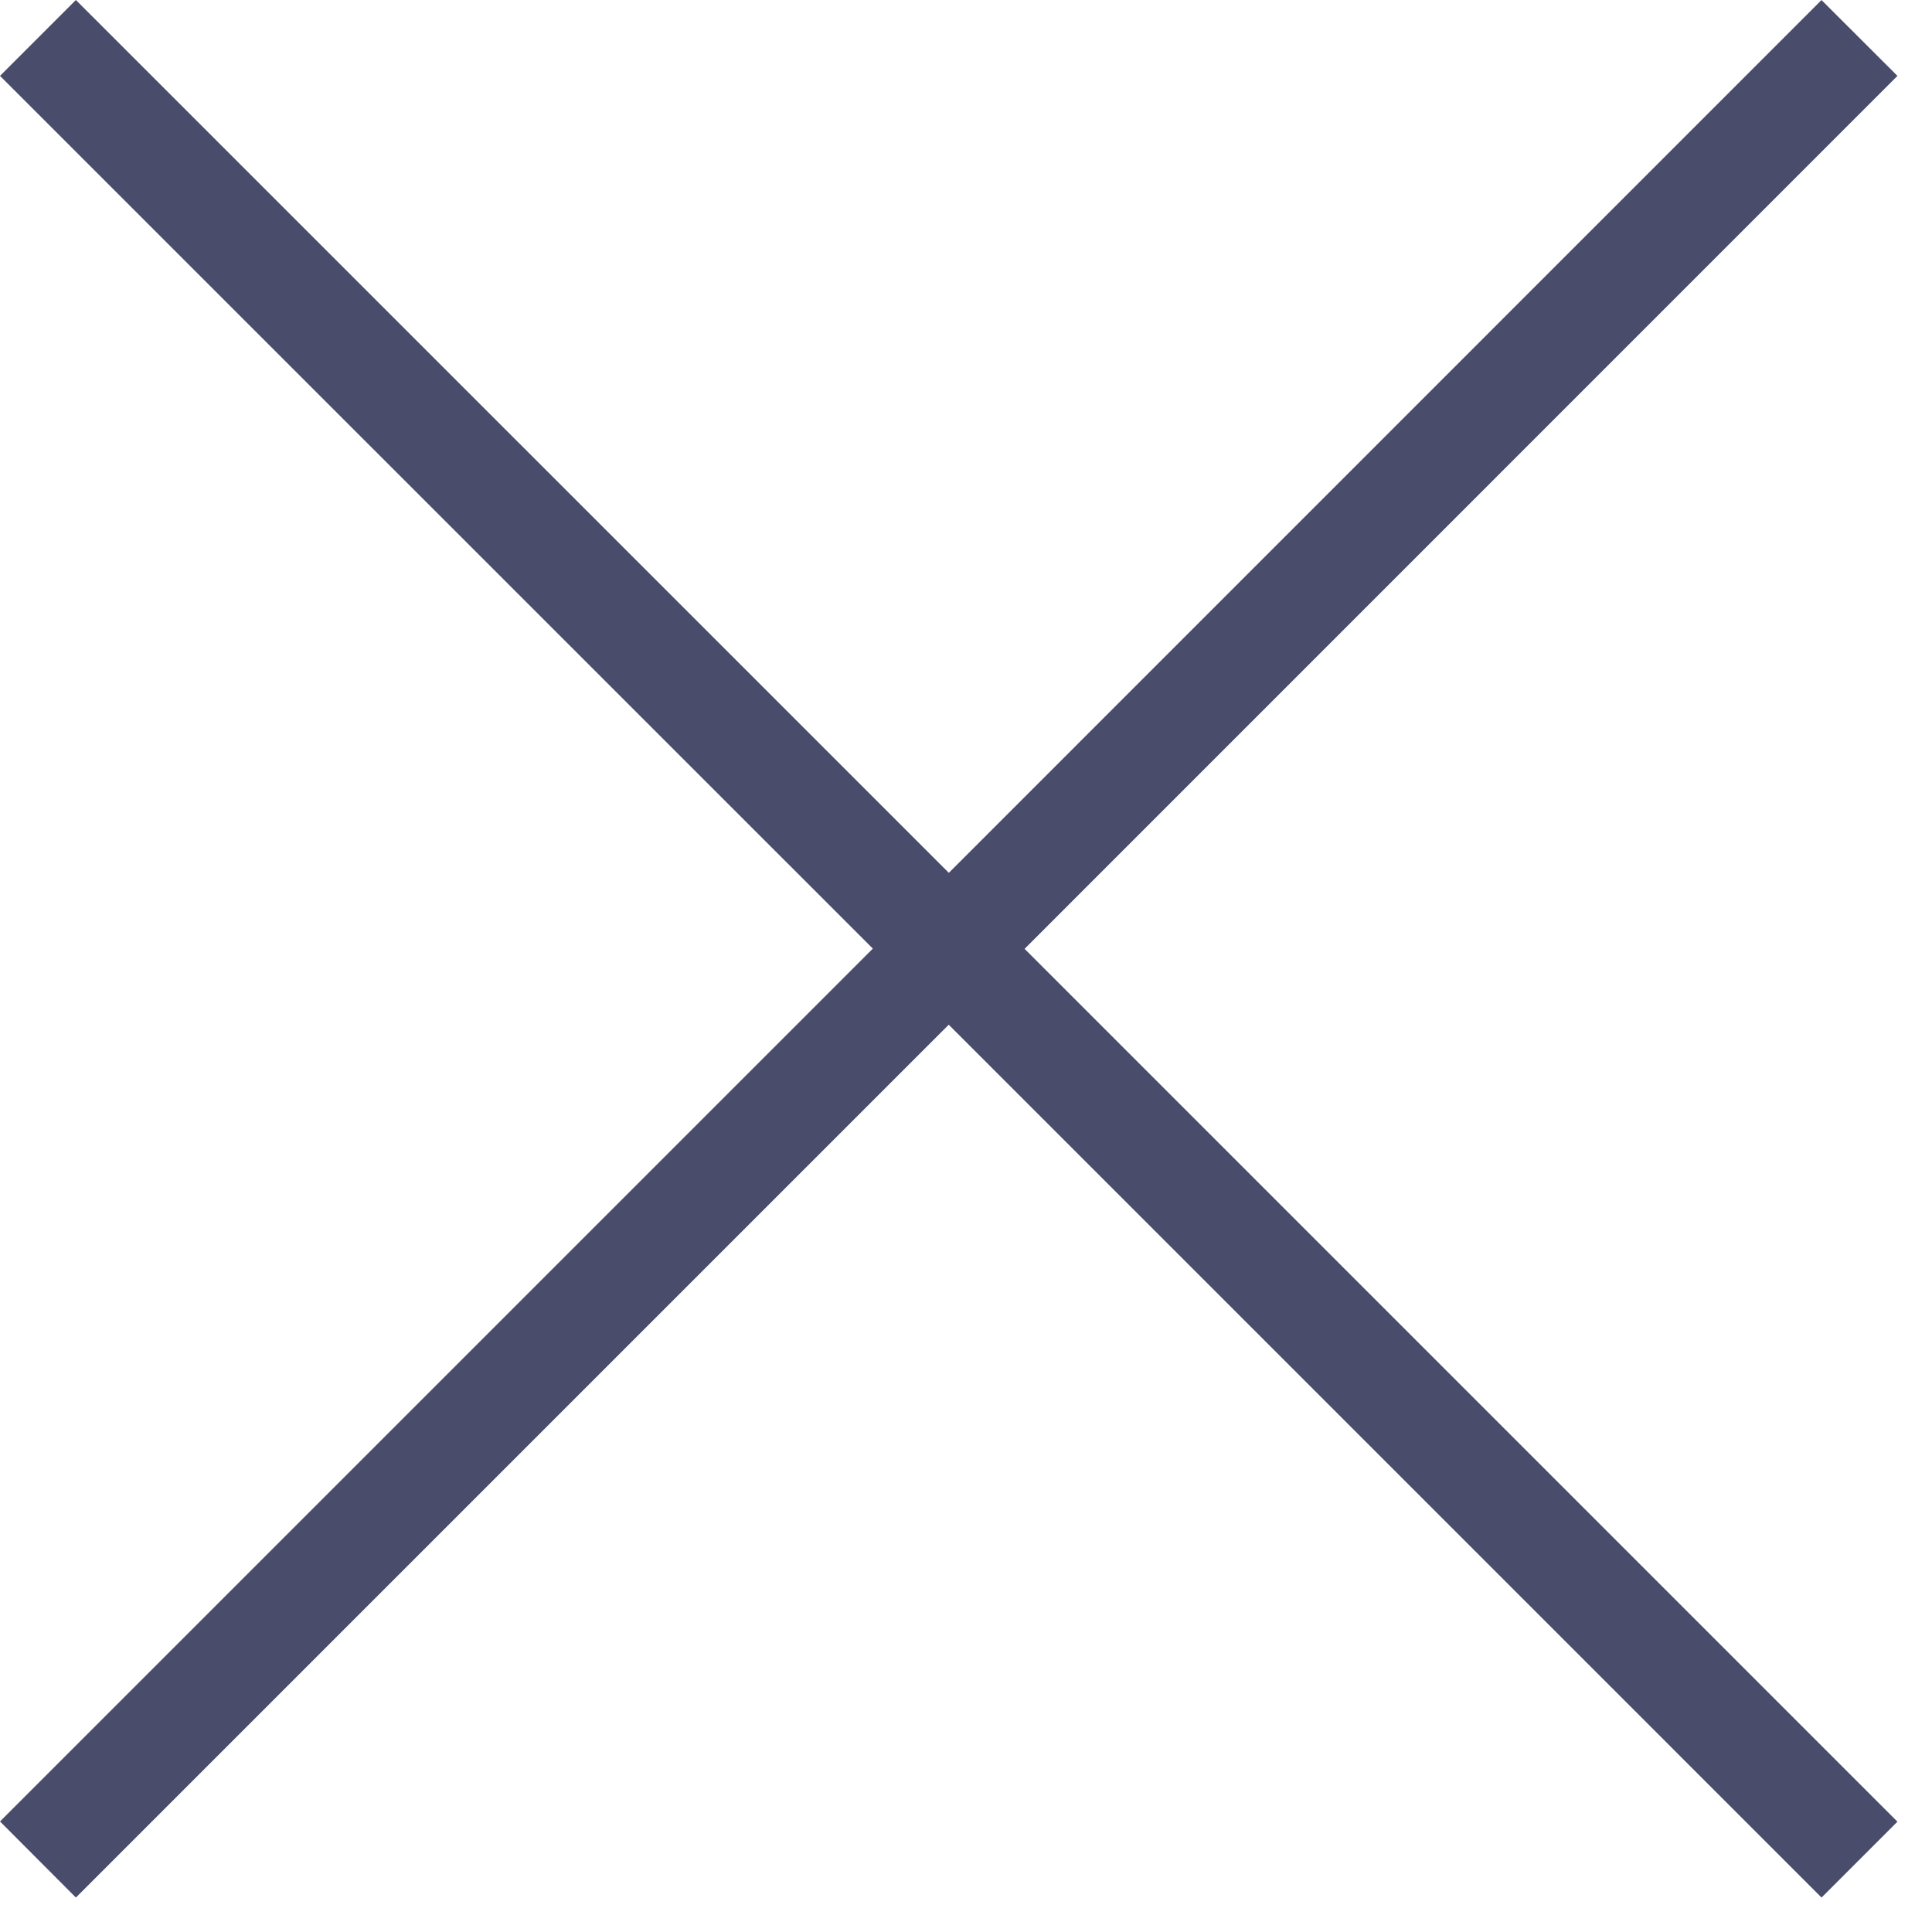
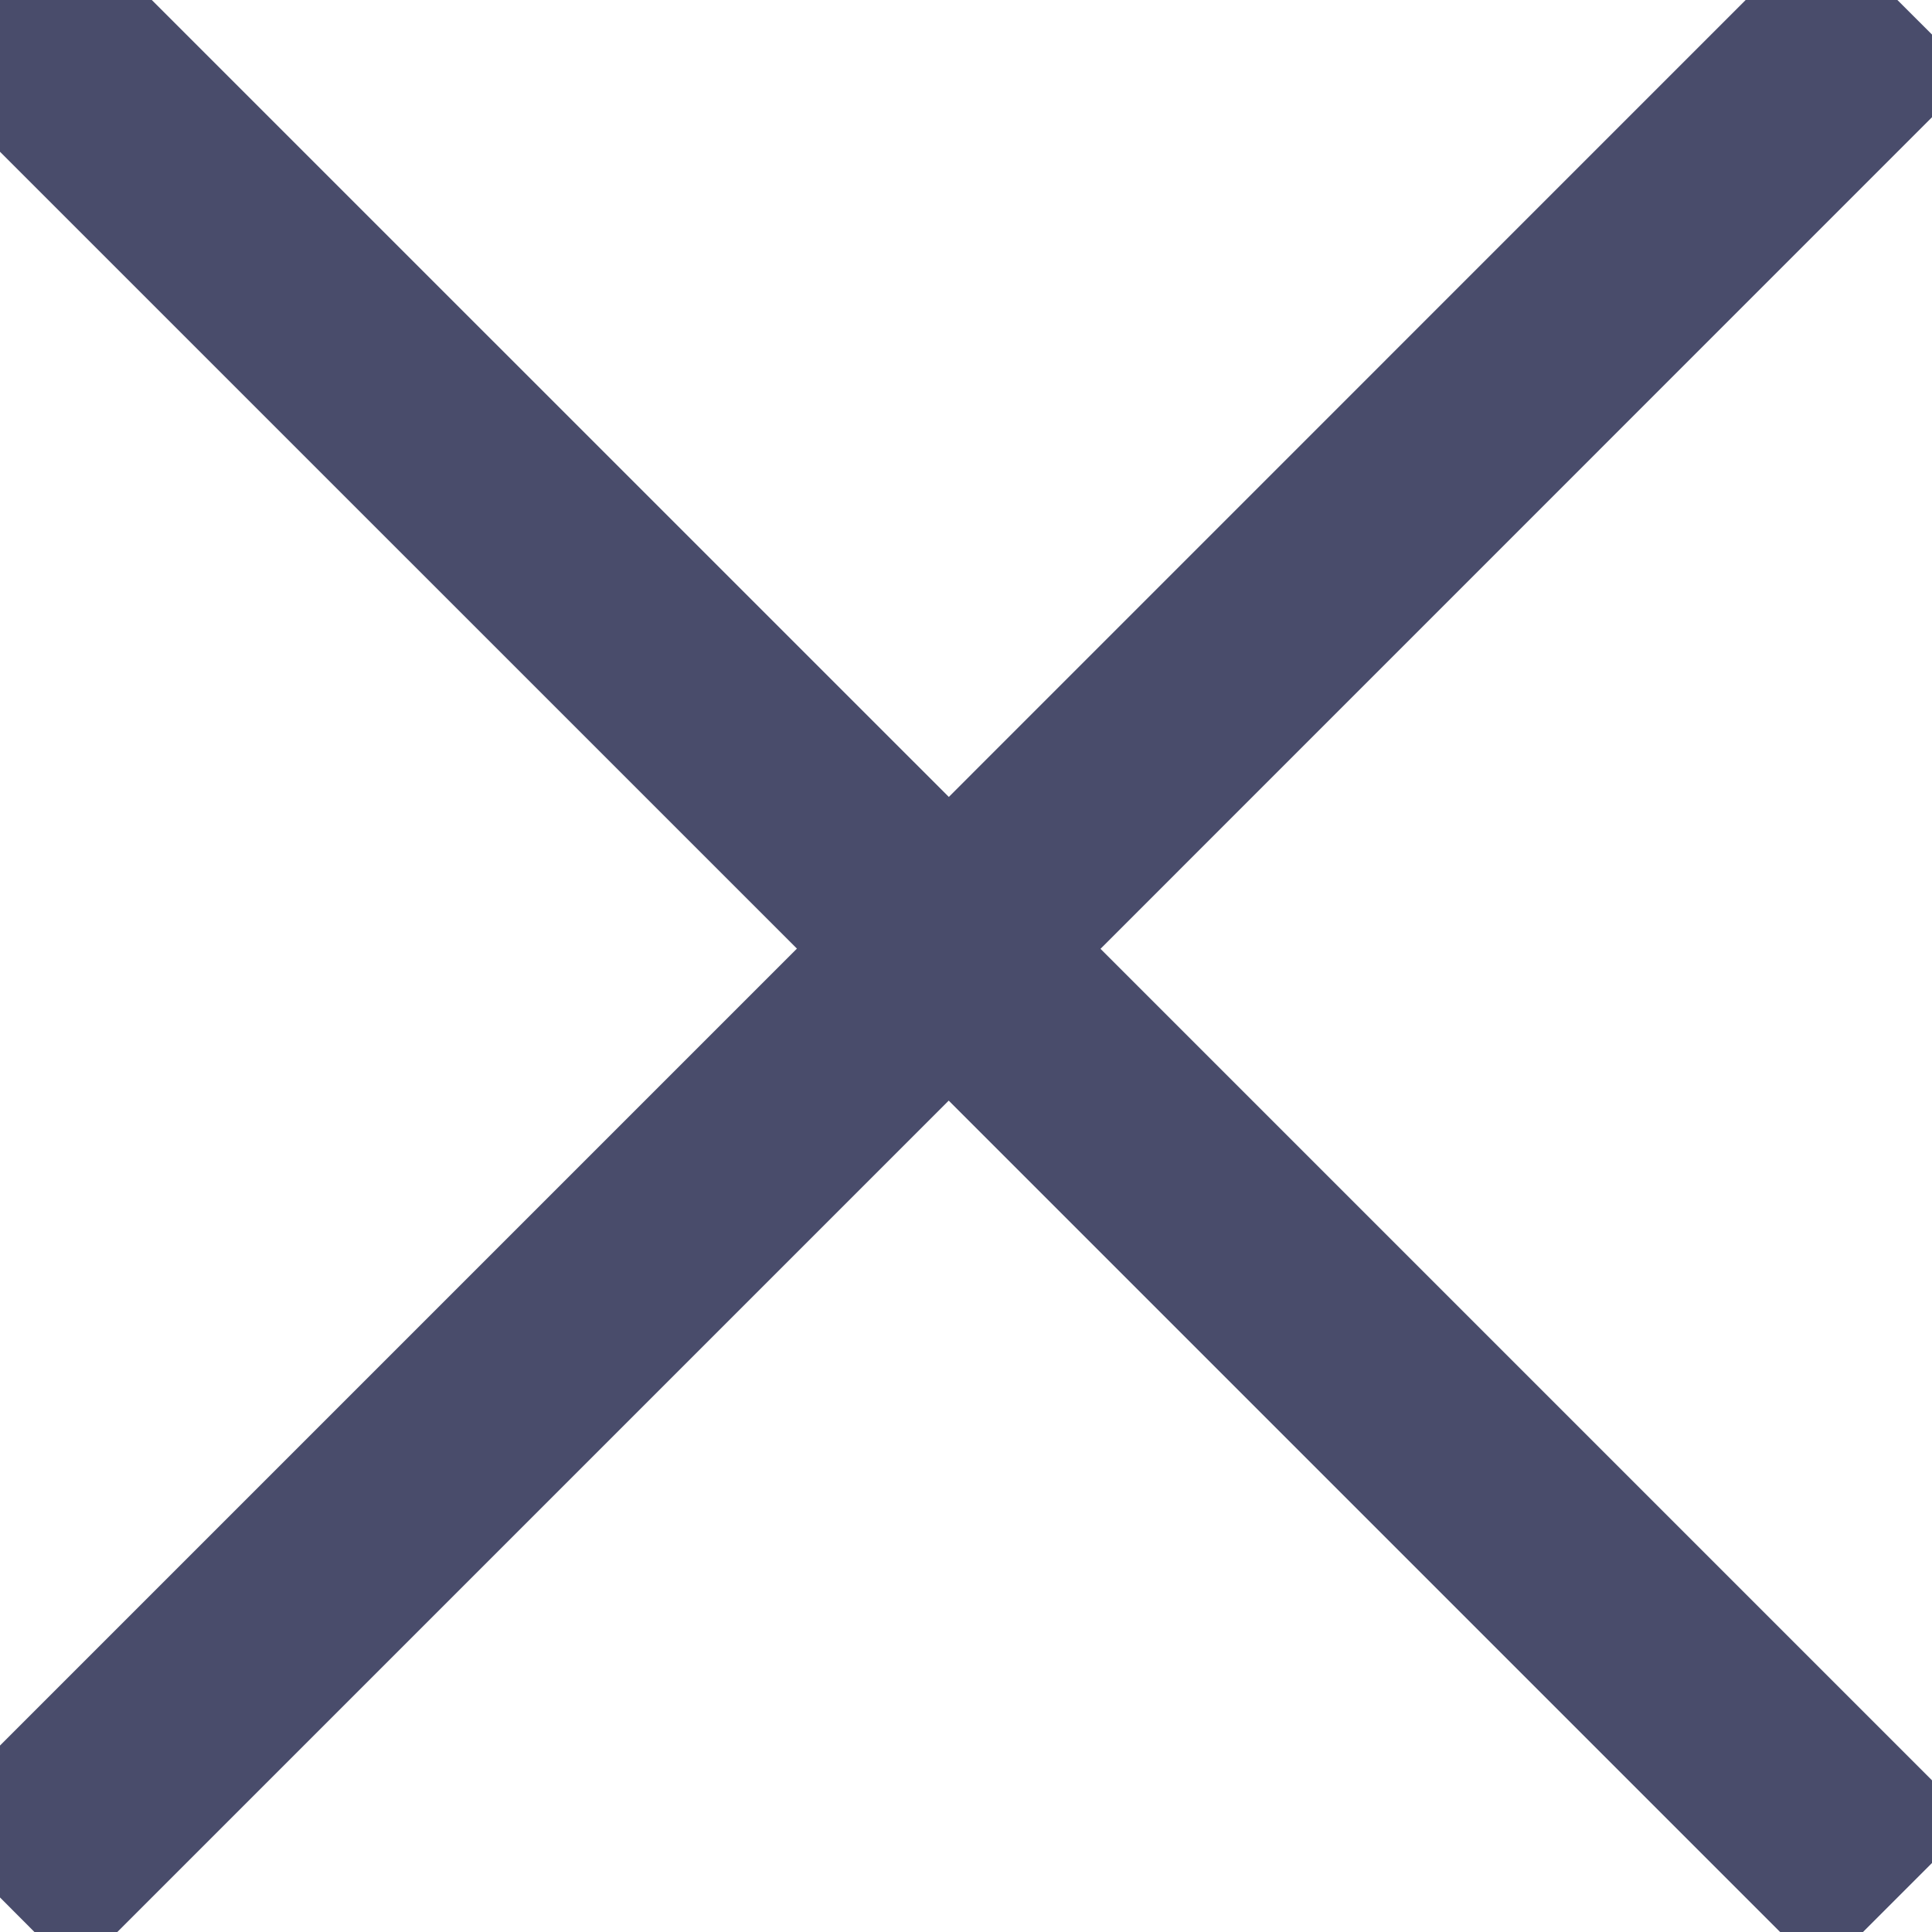
<svg xmlns="http://www.w3.org/2000/svg" width="18" height="18">
-   <path fill="#494C6B" fill-rule="evenodd" d="M16.97 0l.708.707L9.546 8.84l8.132 8.132-.707.707-8.132-8.132-8.132 8.132L0 16.97l8.132-8.132L0 .707.707 0 8.84 8.132 16.971 0z" />
+   <path stroke="#494C6B" fill="#494C6B" fill-rule="evenodd" d="M16.97 0l.708.707L9.546 8.84l8.132 8.132-.707.707-8.132-8.132-8.132 8.132L0 16.97l8.132-8.132L0 .707.707 0 8.84 8.132 16.971 0z" />
</svg>
